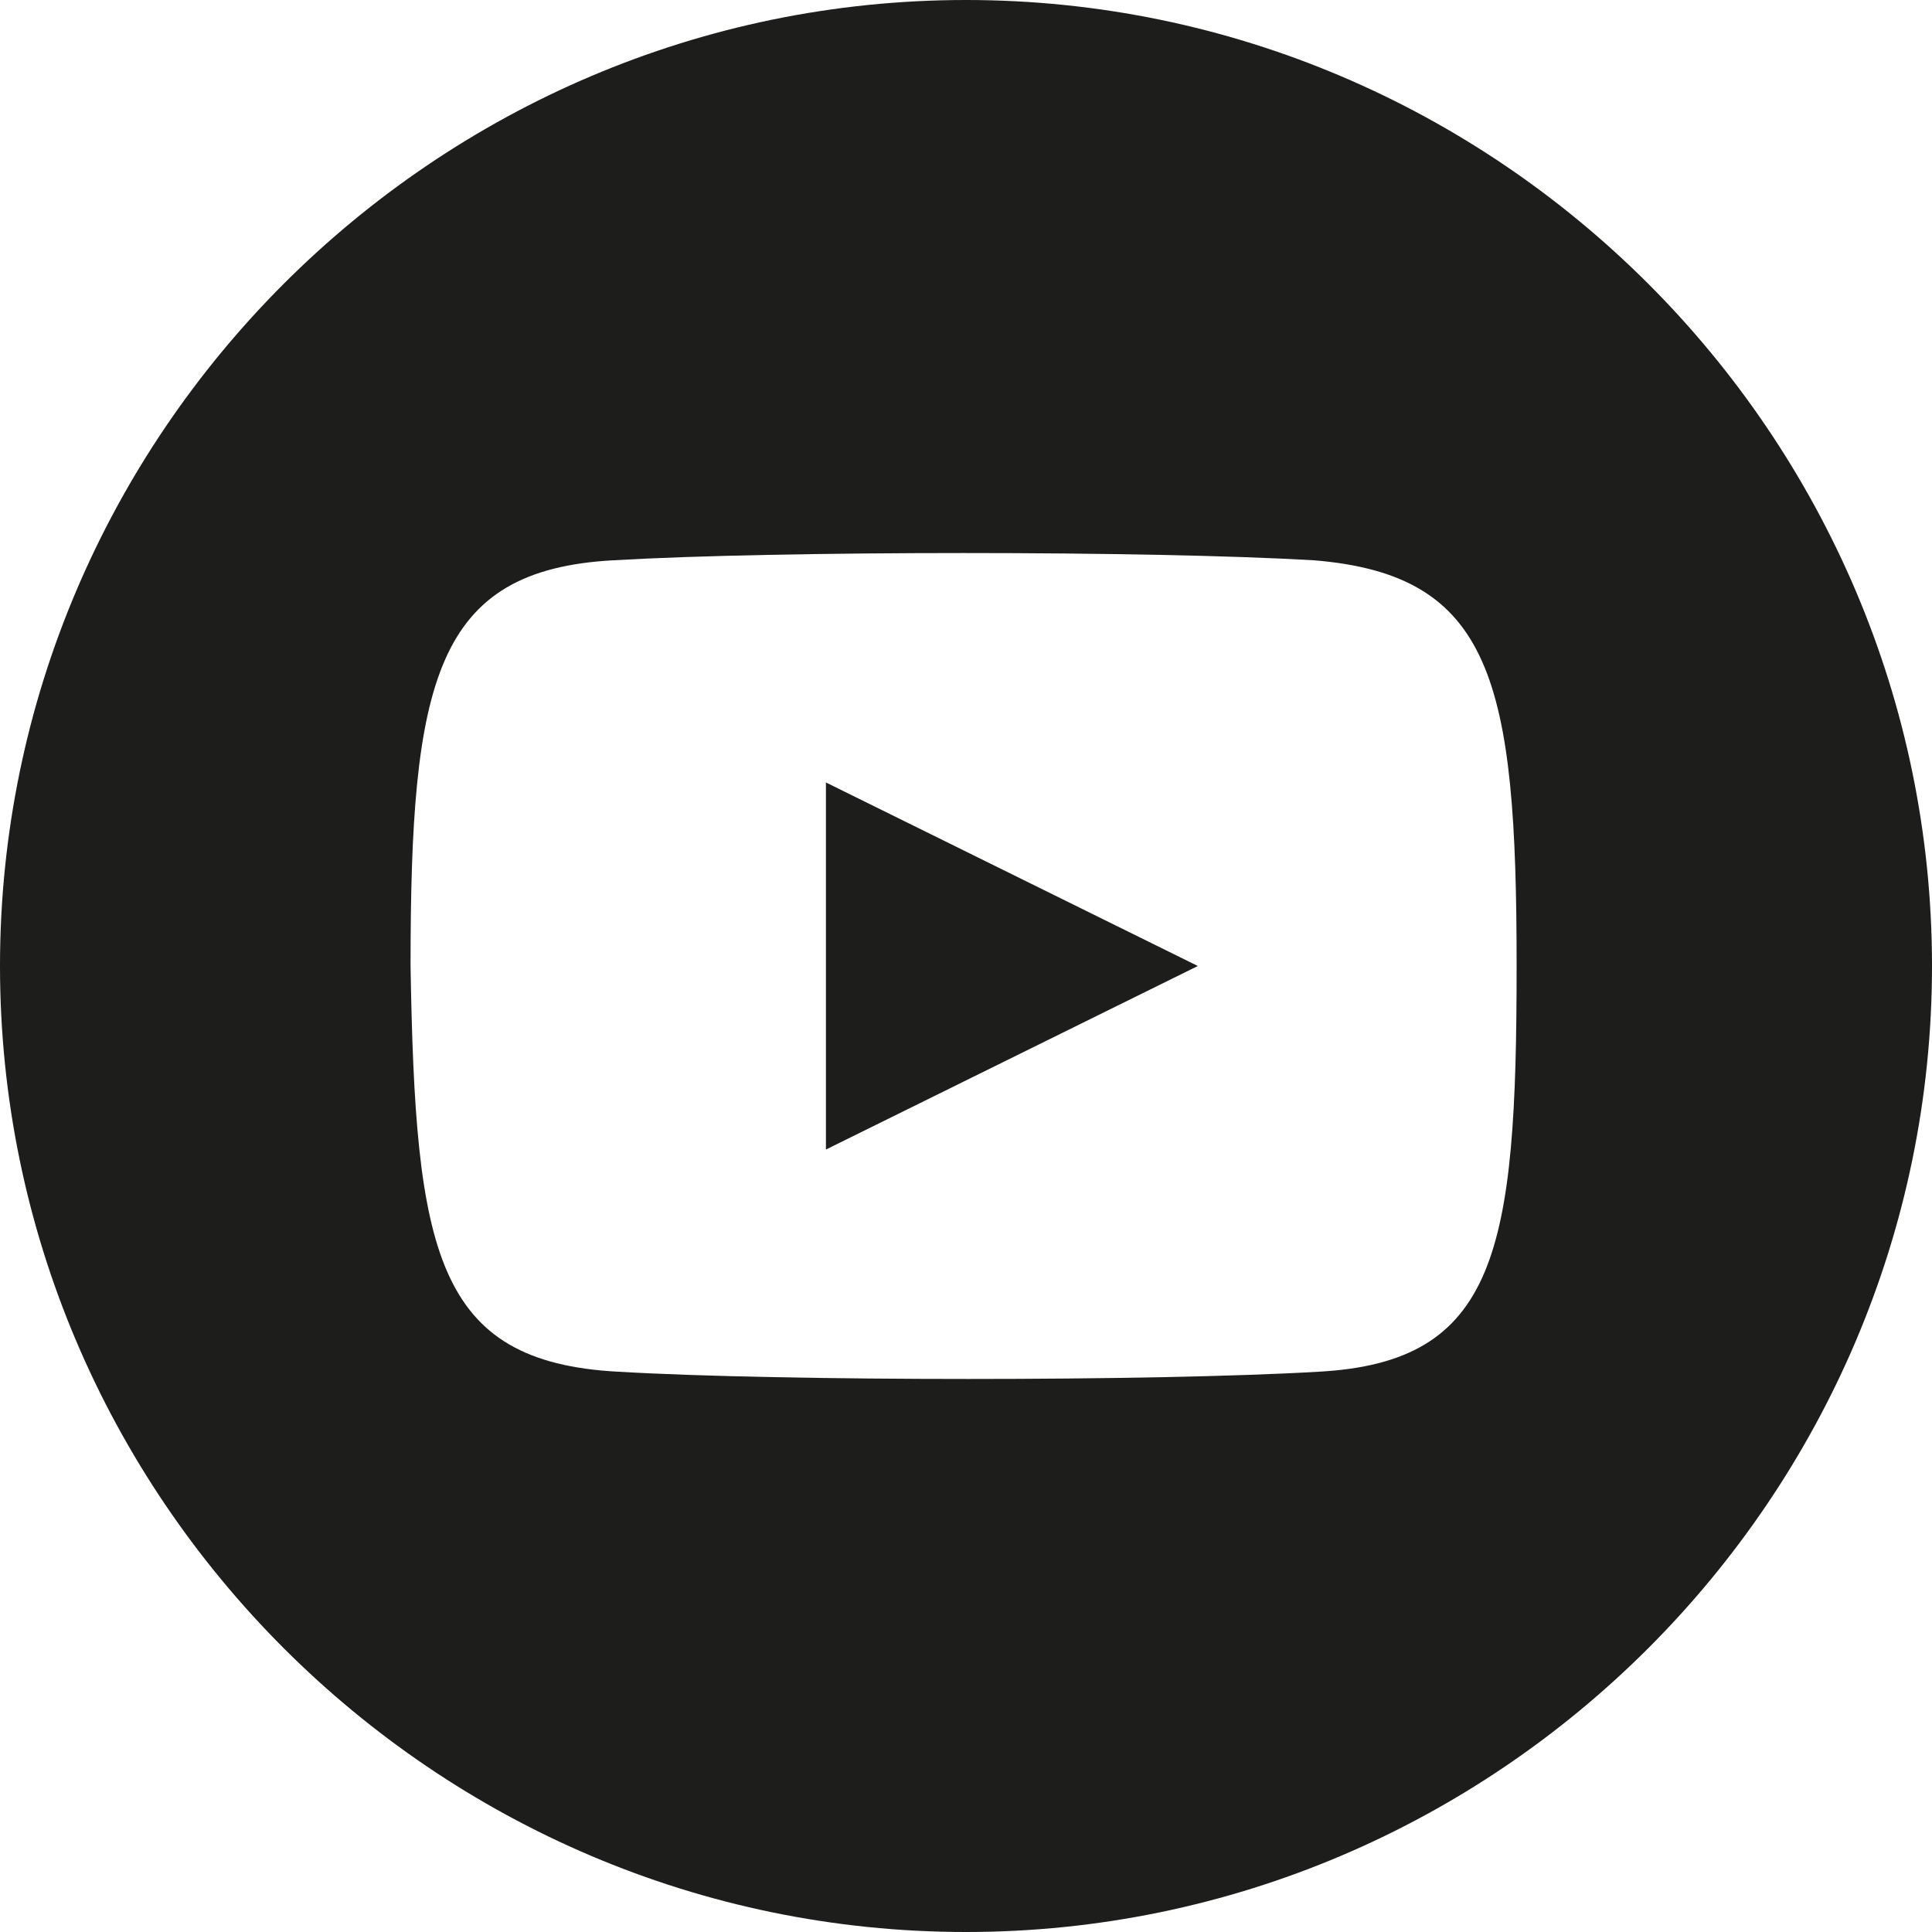
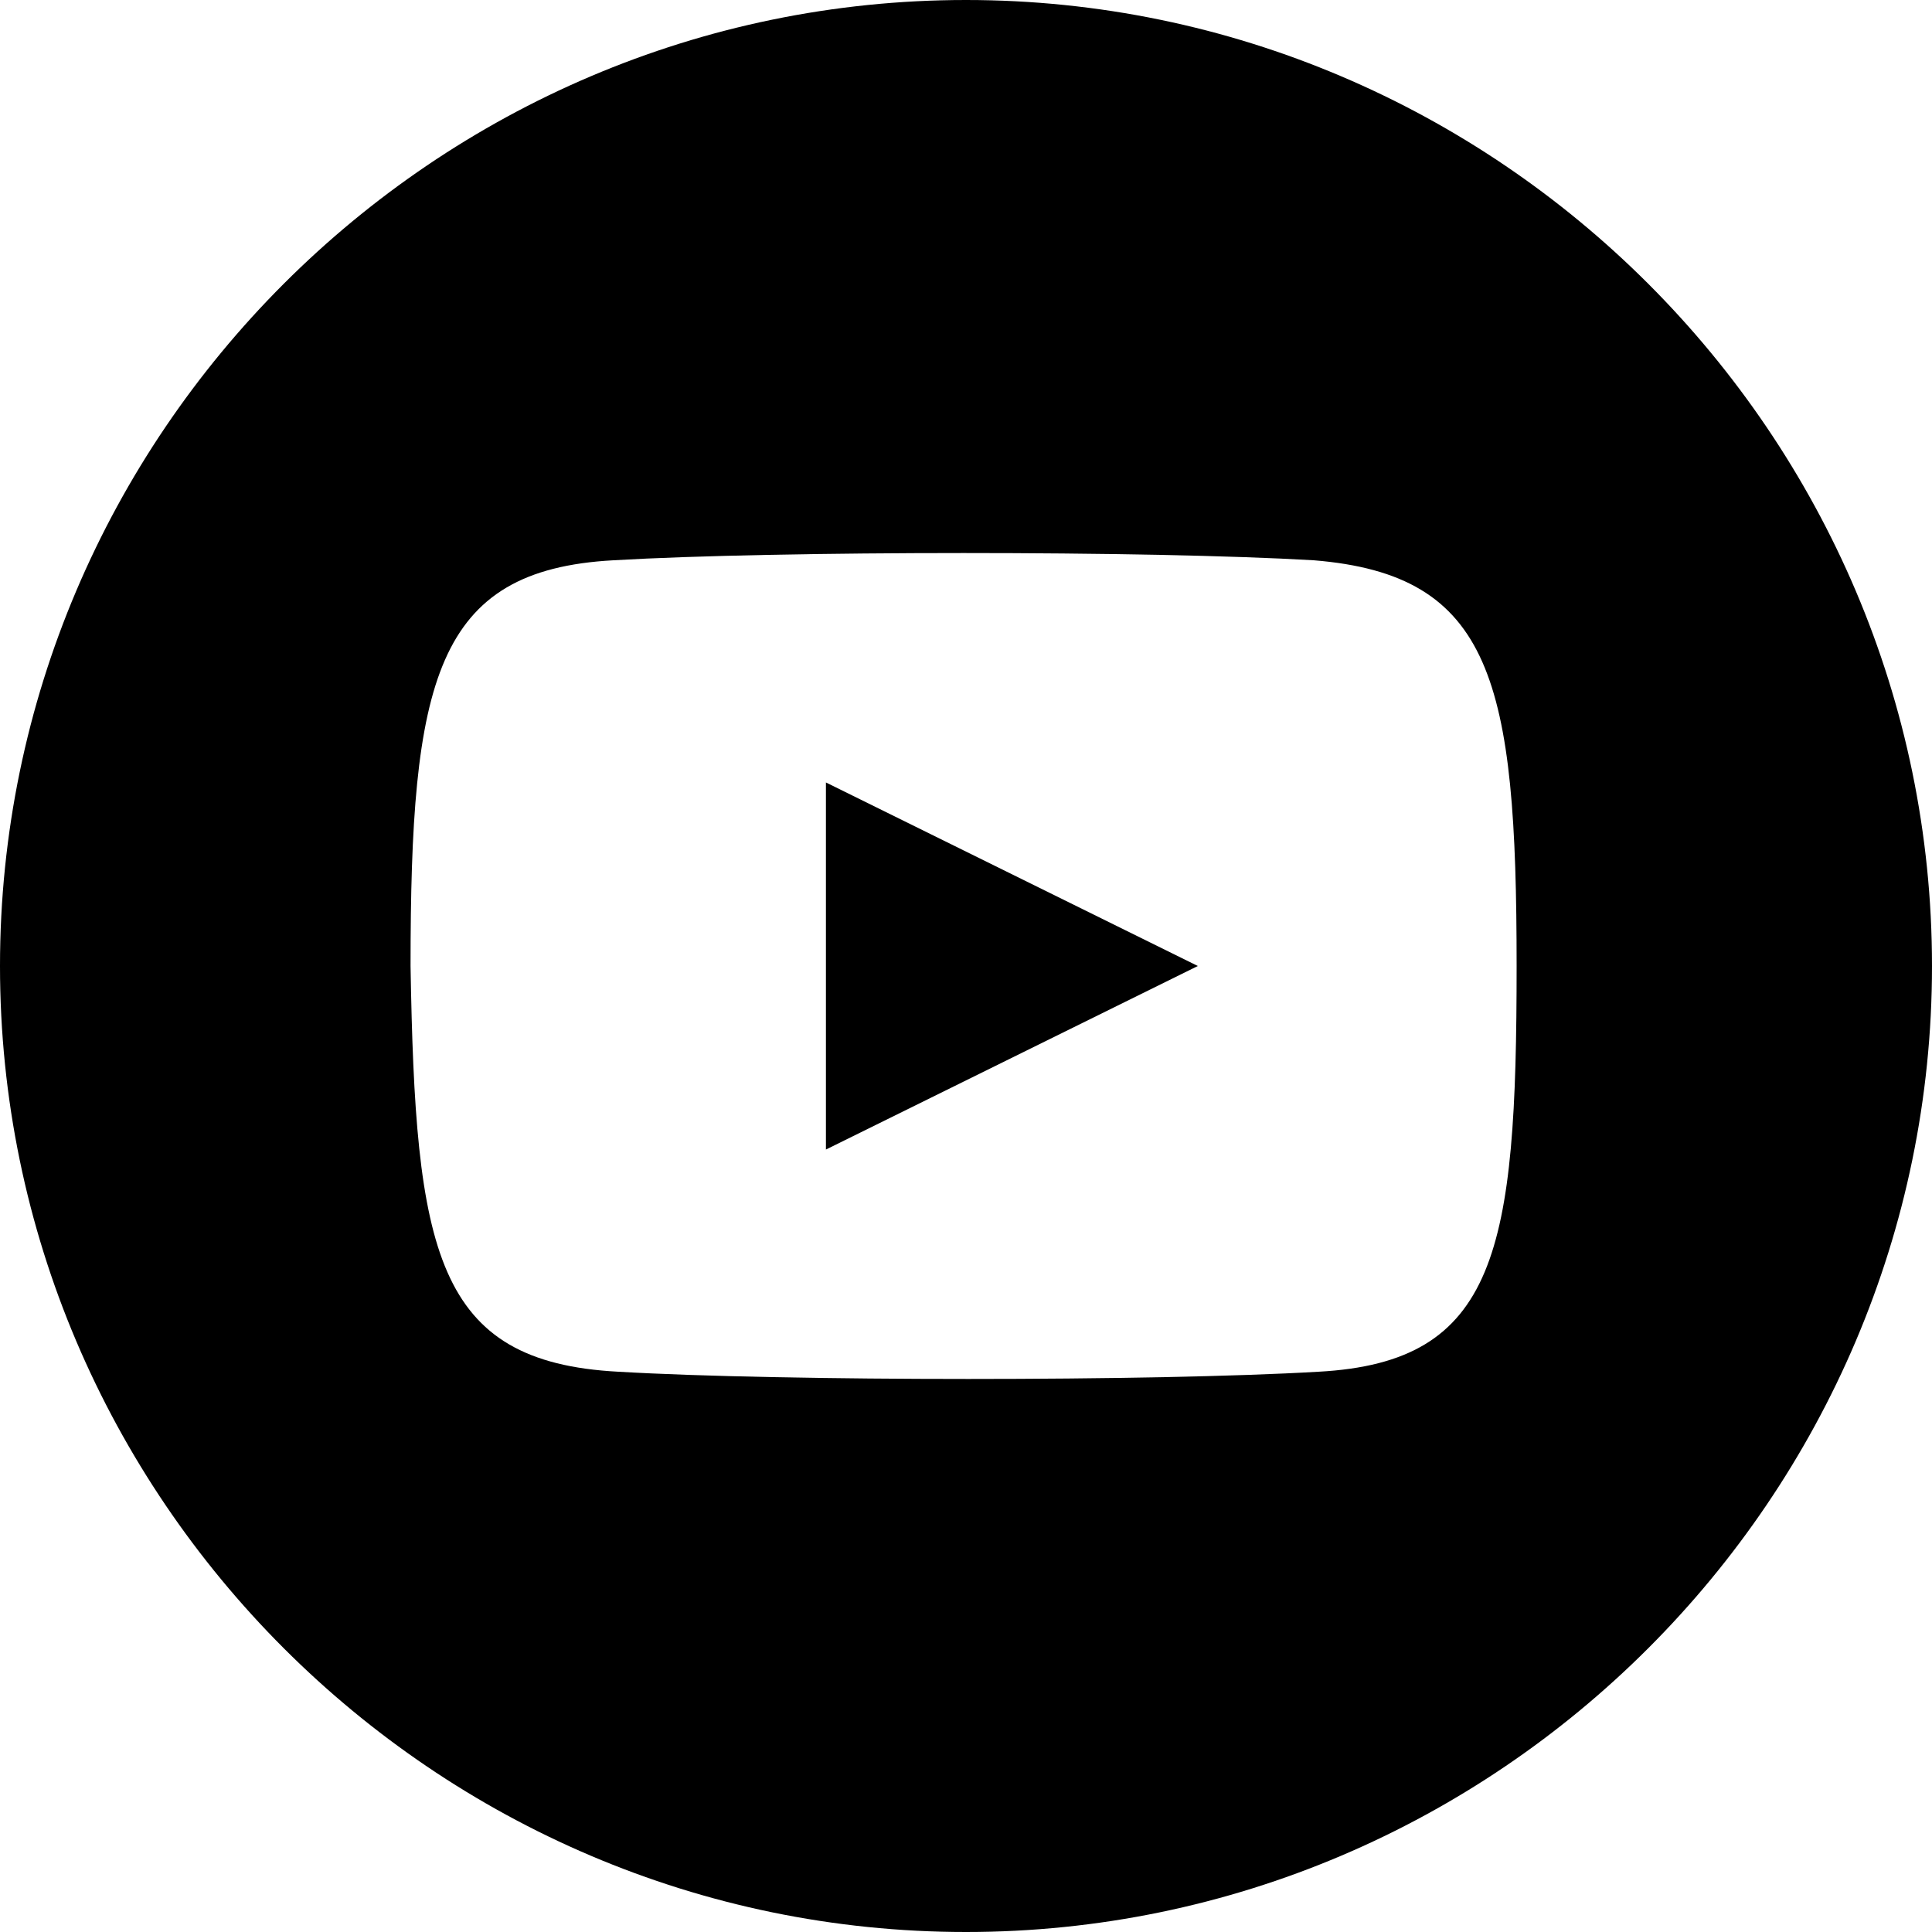
<svg xmlns="http://www.w3.org/2000/svg" version="1.1" id="Layer_1" x="0px" y="0px" viewBox="0 0 40 40" style="enable-background:new 0 0 40 40;" xml:space="preserve">
-   <style type="text/css">
- 	.st0{fill:#1D1D1B;}
- </style>
  <g>
    <polygon class="st0" points="17.1,23.8 24.8,20 17.1,16.2  " />
    <path class="st0" d="M20,0C9,0,0,9,0,20c0,11,9,20,20,20s20-9,20-20C40,9,31,0,20,0z M27.3,28.4c-3.4,0.2-11.1,0.2-14.5,0   C9,28.2,8.6,25.9,8.5,20c0-5.9,0.5-8.2,4.2-8.4c3.4-0.2,11.1-0.2,14.5,0c3.7,0.3,4.2,2.5,4.2,8.4C31.4,25.9,31,28.2,27.3,28.4z" />
  </g>
</svg>
